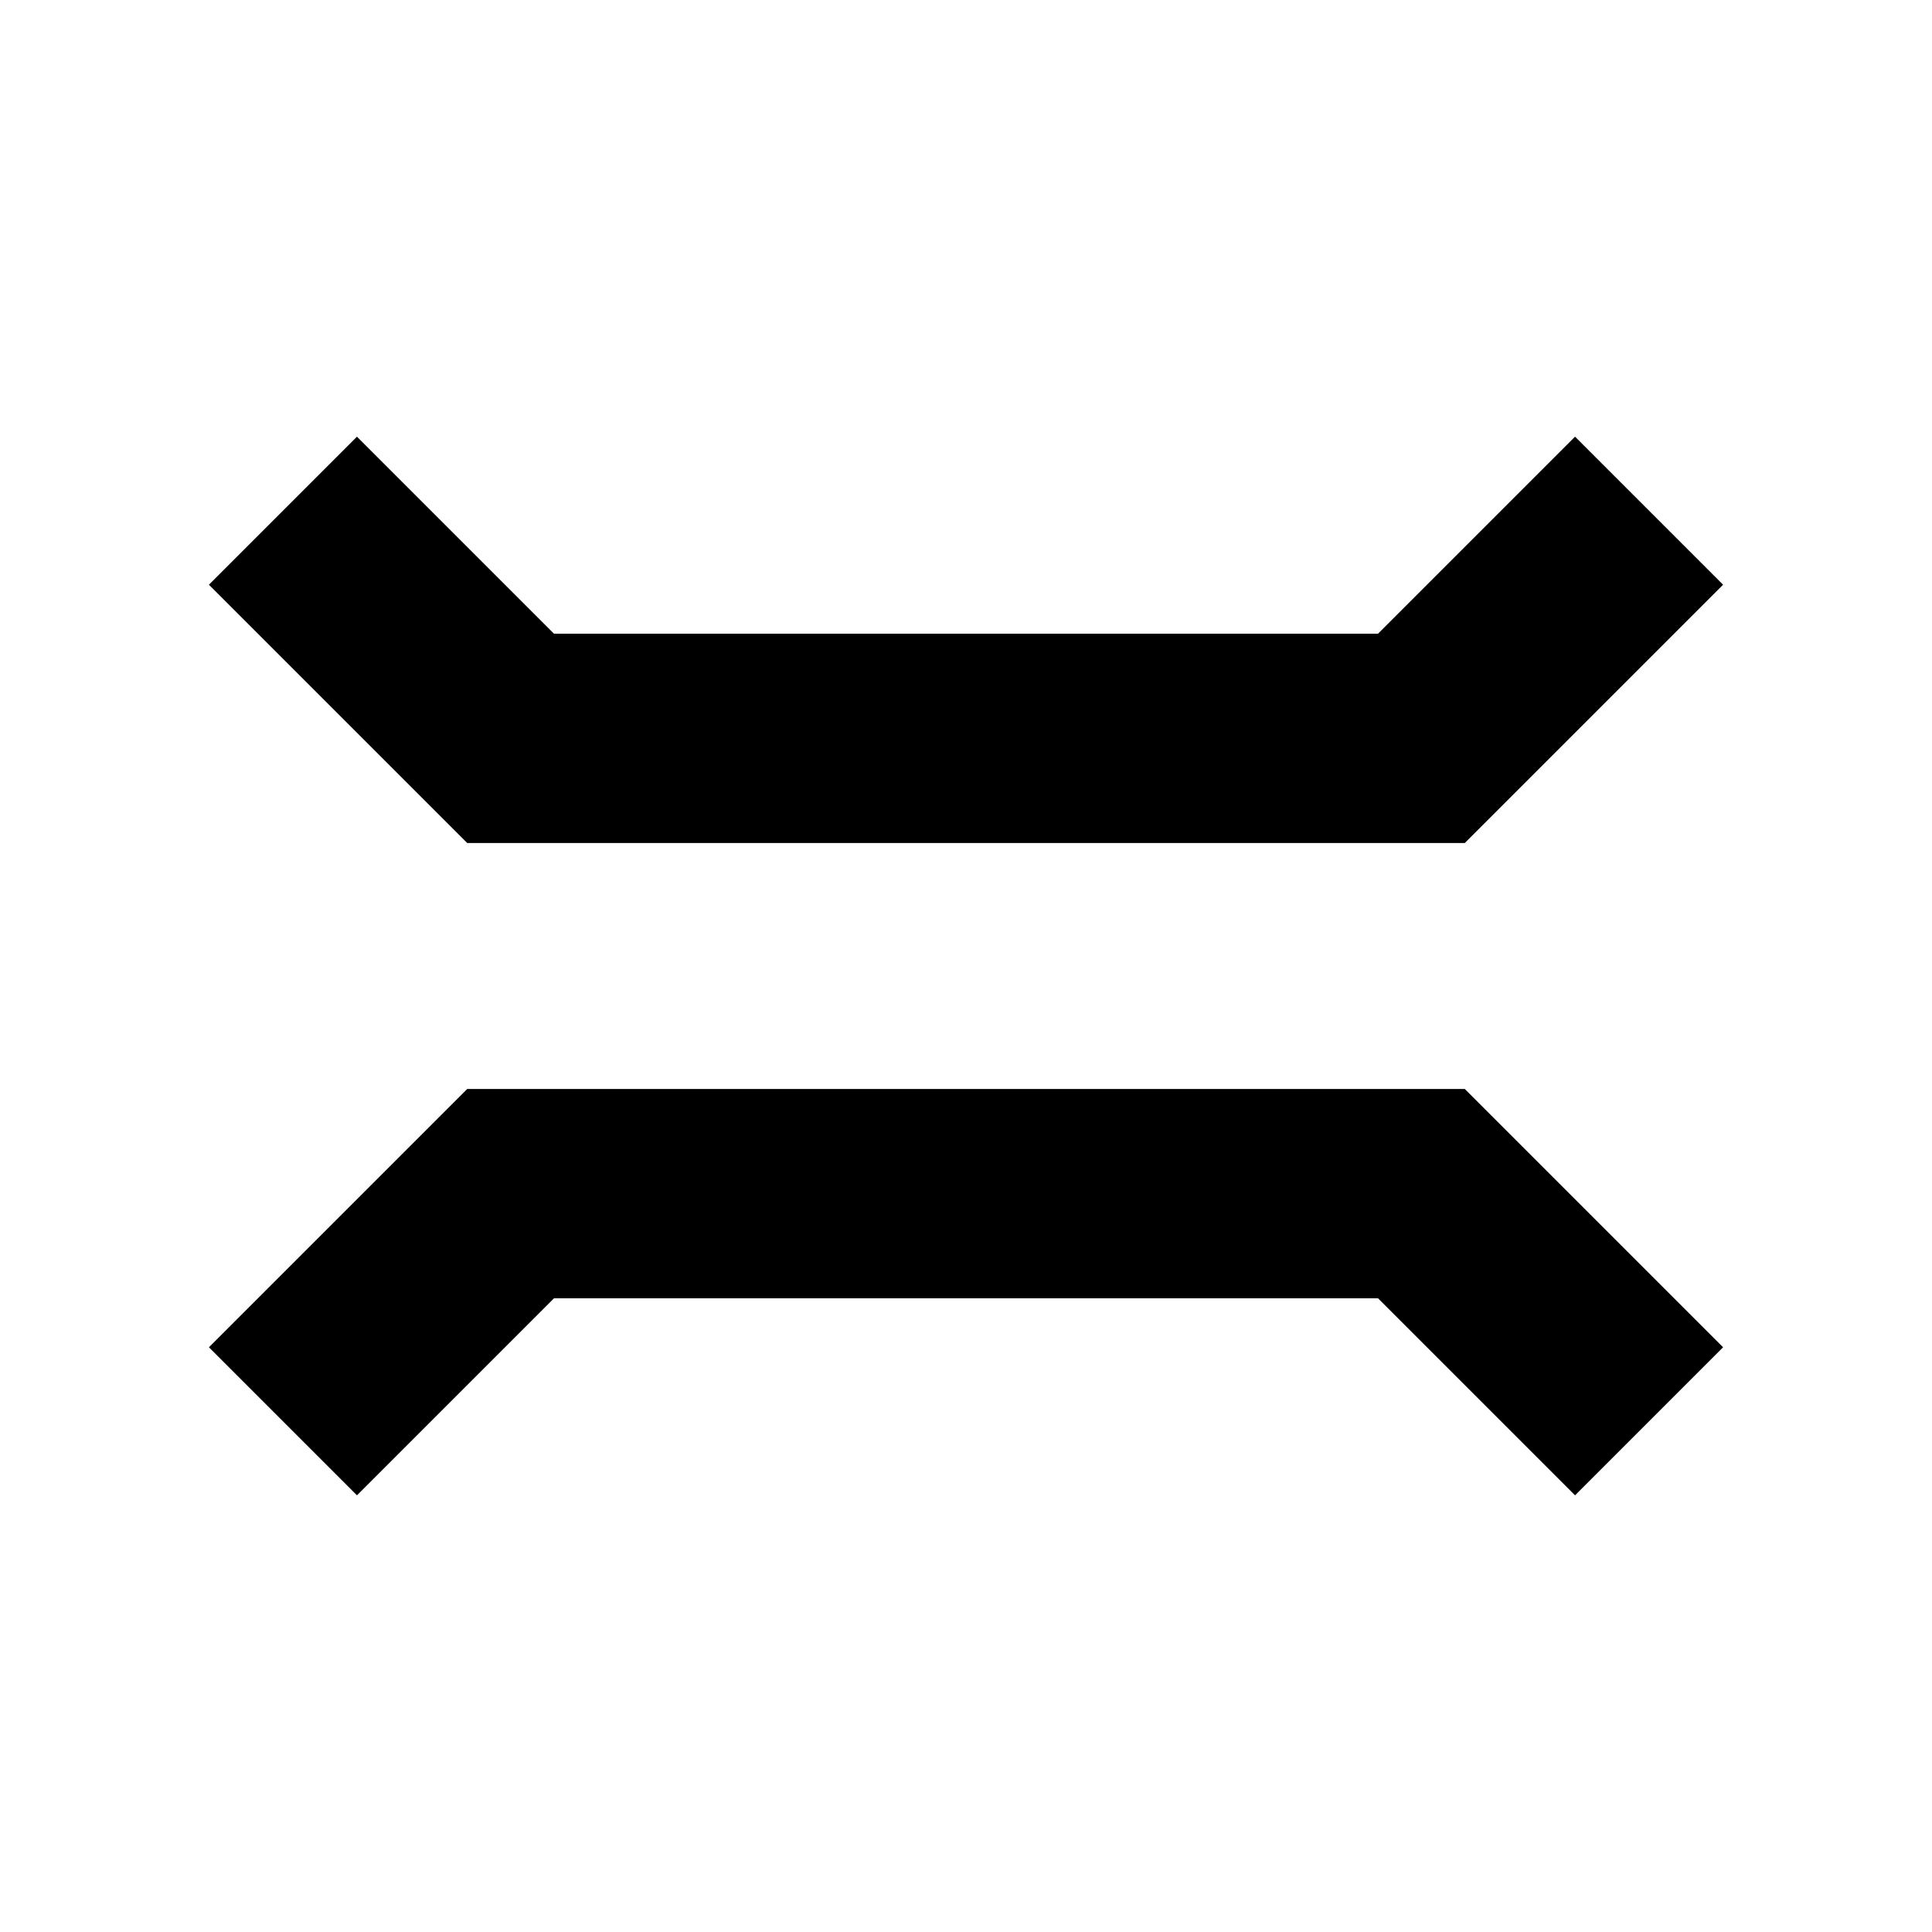
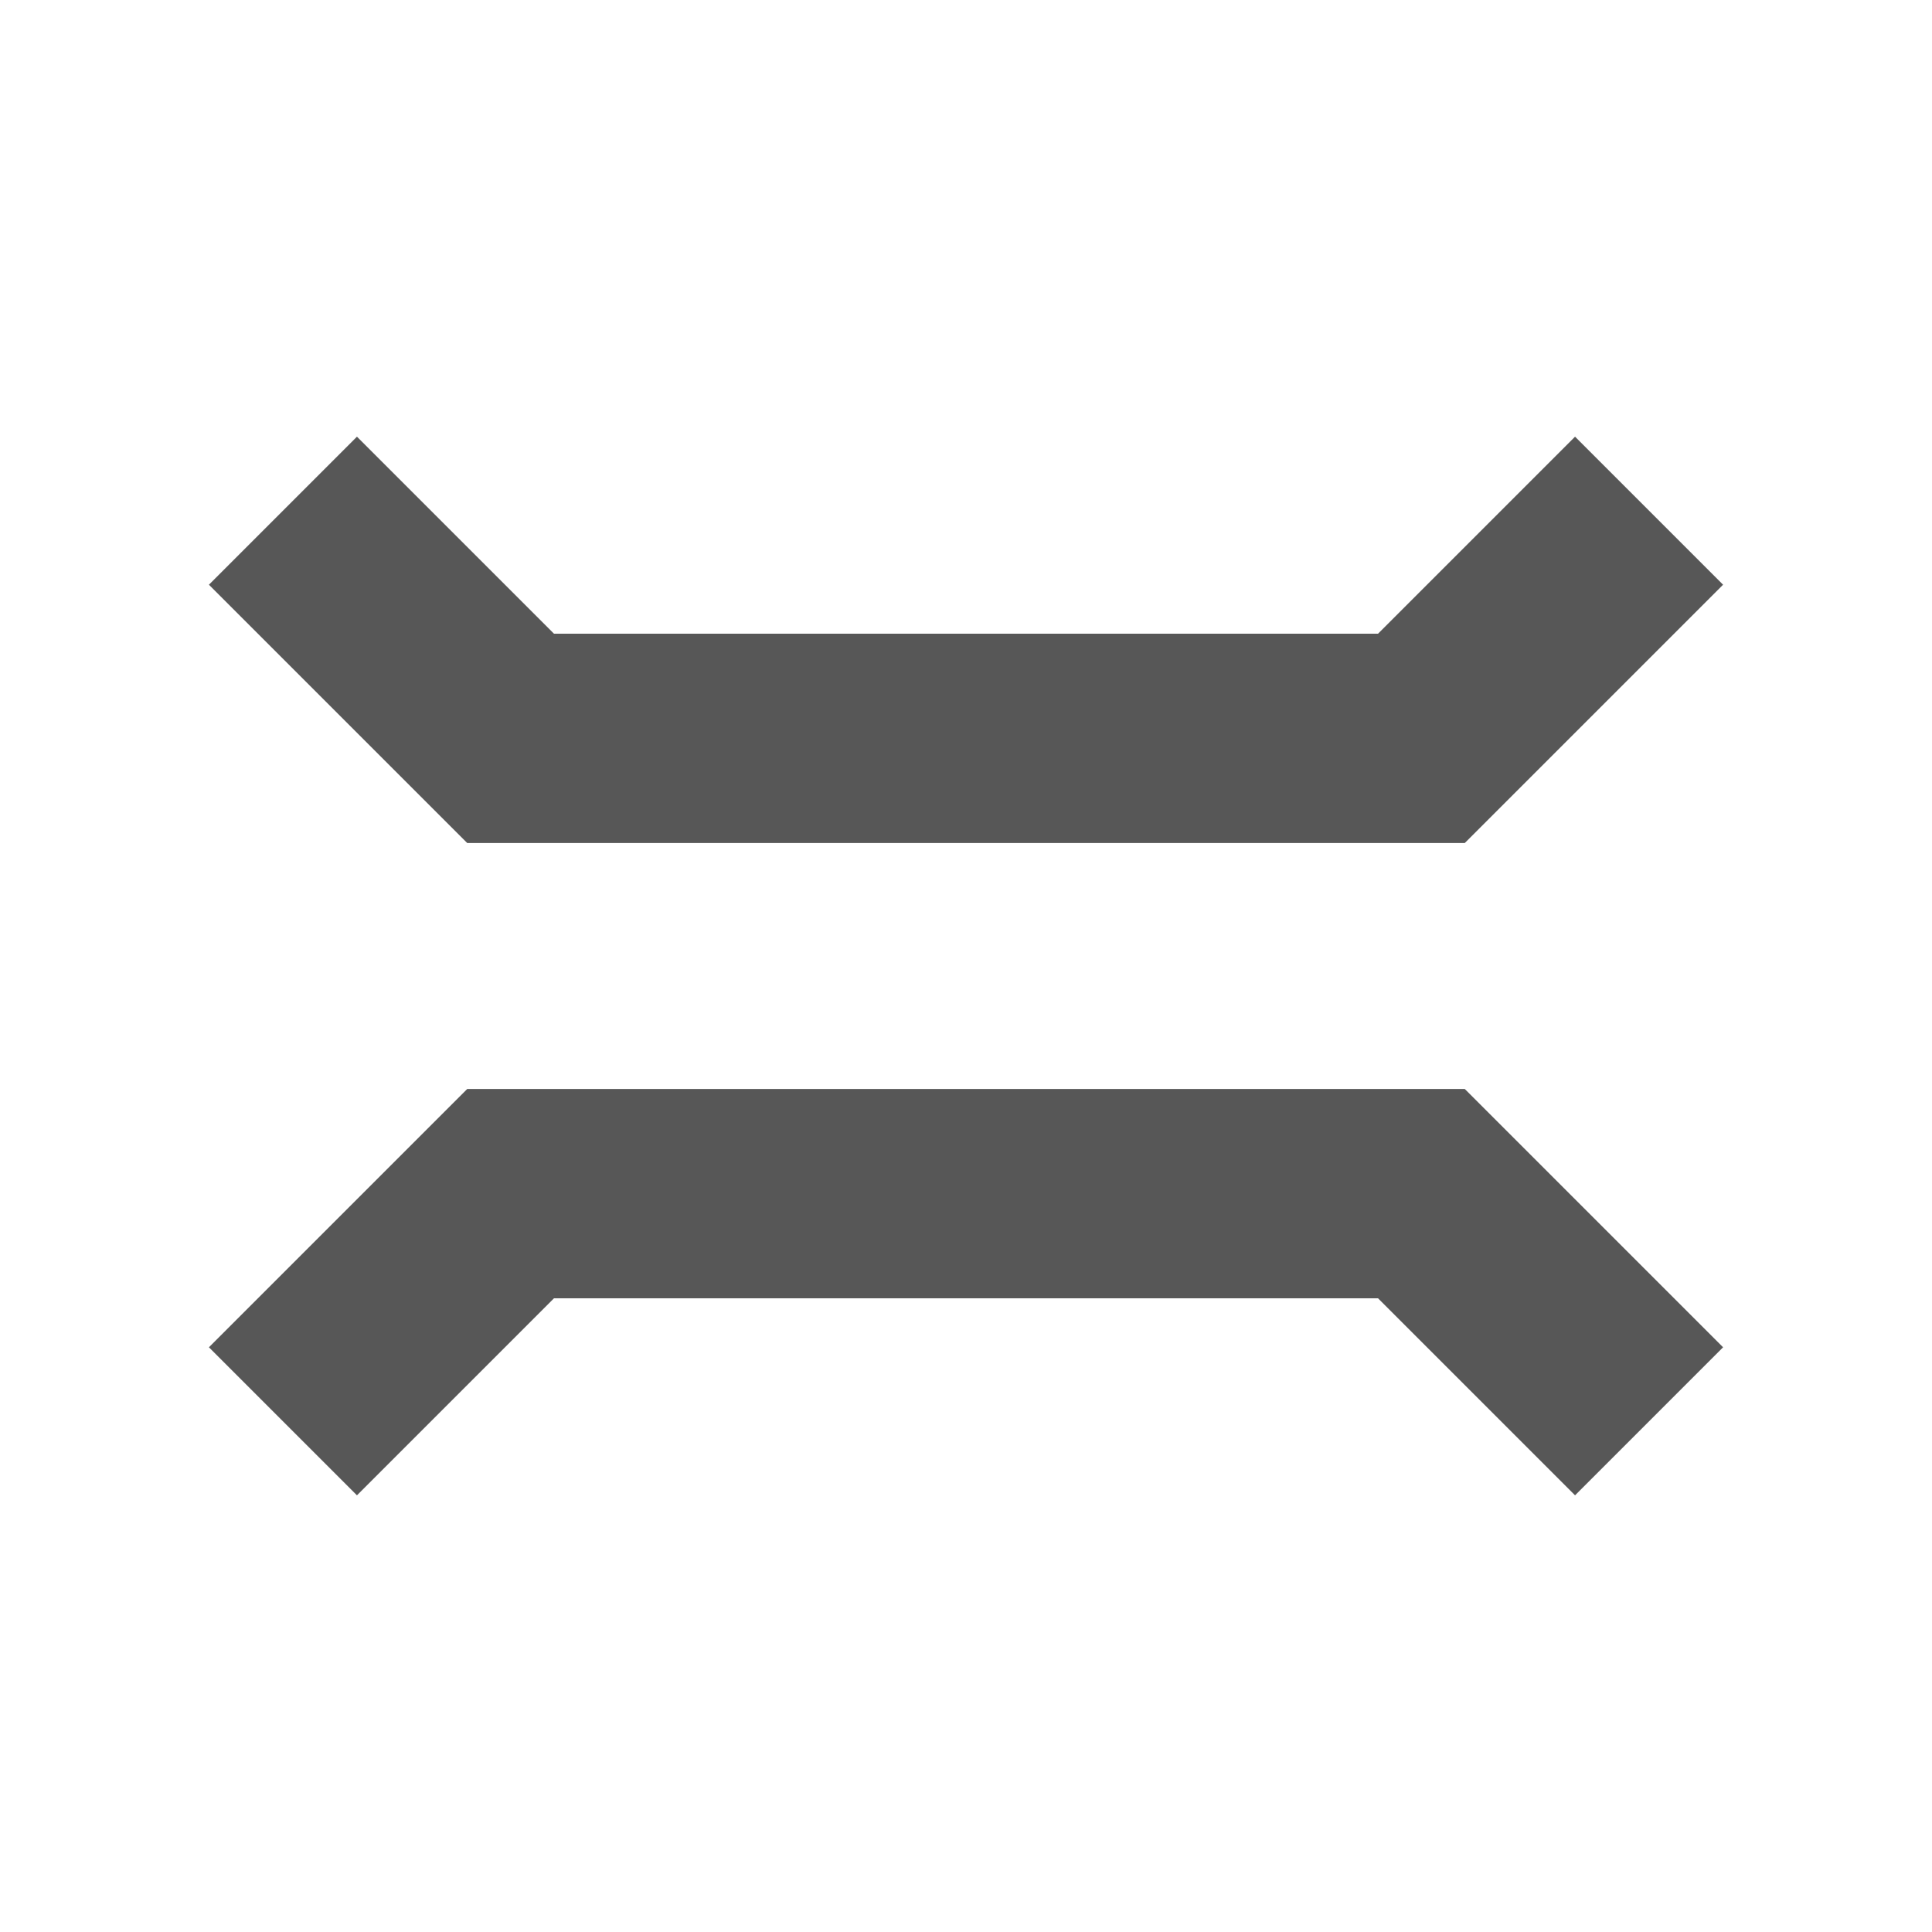
<svg xmlns="http://www.w3.org/2000/svg" width="12.8" height="12.8" id="svg3507" version="1.0">
  <defs id="defs3509" />
  <g id="layer1">
    <g id="g13935" transform="matrix(0.7071068,0.7071068,0.7071068,-0.7071068,-2.650967,6.4)">
-       <path id="path13931" d="M 5.333,1.067 V 3.2 L 9.6,7.467 h 2.133" style="fill:none;fill-rule:evenodd;stroke:#000000;stroke-width:1.387;stroke-linecap:butt;stroke-linejoin:miter;stroke-miterlimit:4;stroke-dasharray:none;stroke-opacity:1" />
-       <path id="path13933" d="M 1.067,5.333 H 3.2 L 7.467,9.6 v 2.133" style="fill:none;fill-rule:evenodd;stroke:#000000;stroke-width:1.387;stroke-linecap:butt;stroke-linejoin:miter;stroke-miterlimit:4;stroke-dasharray:none;stroke-opacity:1" />
+       <path id="path13931" d="M 5.333,1.067 V 3.2 L 9.6,7.467 h 2.133" style="fill:none;fill-rule:evenodd;stroke:#575757;stroke-width:1.387;stroke-linecap:butt;stroke-linejoin:miter;stroke-miterlimit:4;stroke-dasharray:none;stroke-opacity:1" />
+       <path id="path13933" d="M 1.067,5.333 H 3.2 L 7.467,9.6 v 2.133" style="fill:none;fill-rule:evenodd;stroke:#575757;stroke-width:1.387;stroke-linecap:butt;stroke-linejoin:miter;stroke-miterlimit:4;stroke-dasharray:none;stroke-opacity:1" />
    </g>
  </g>
</svg>
